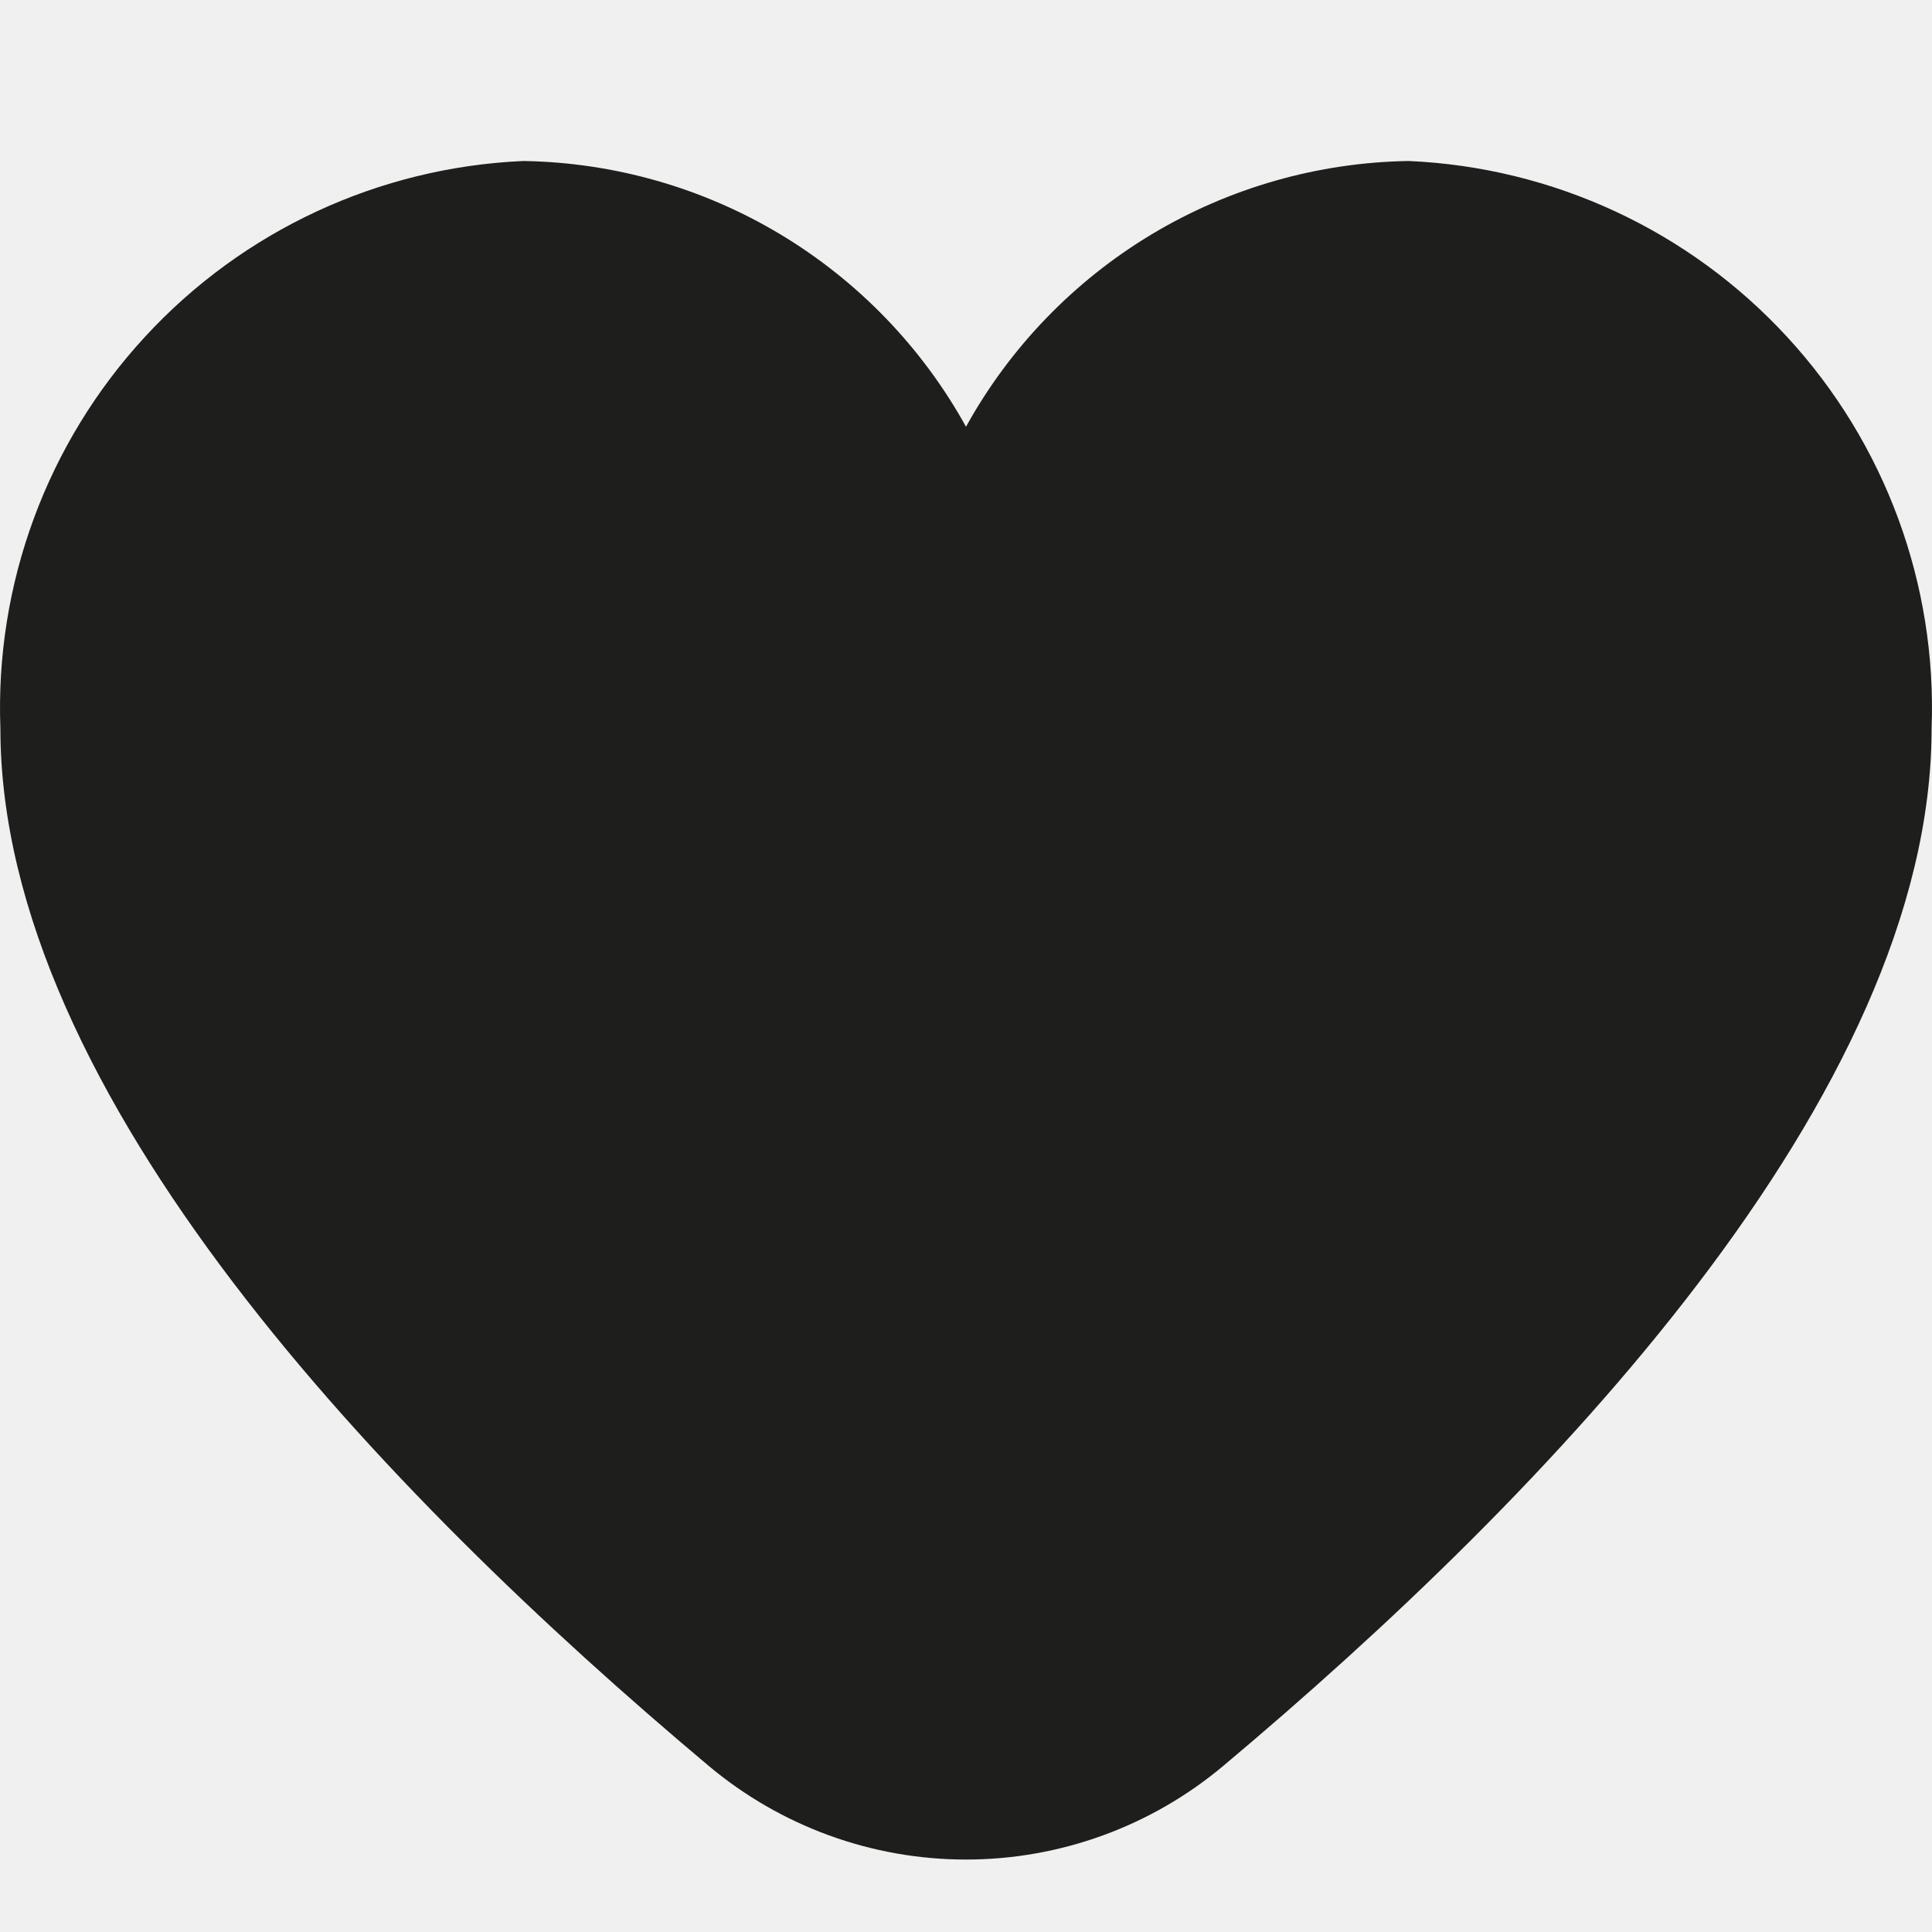
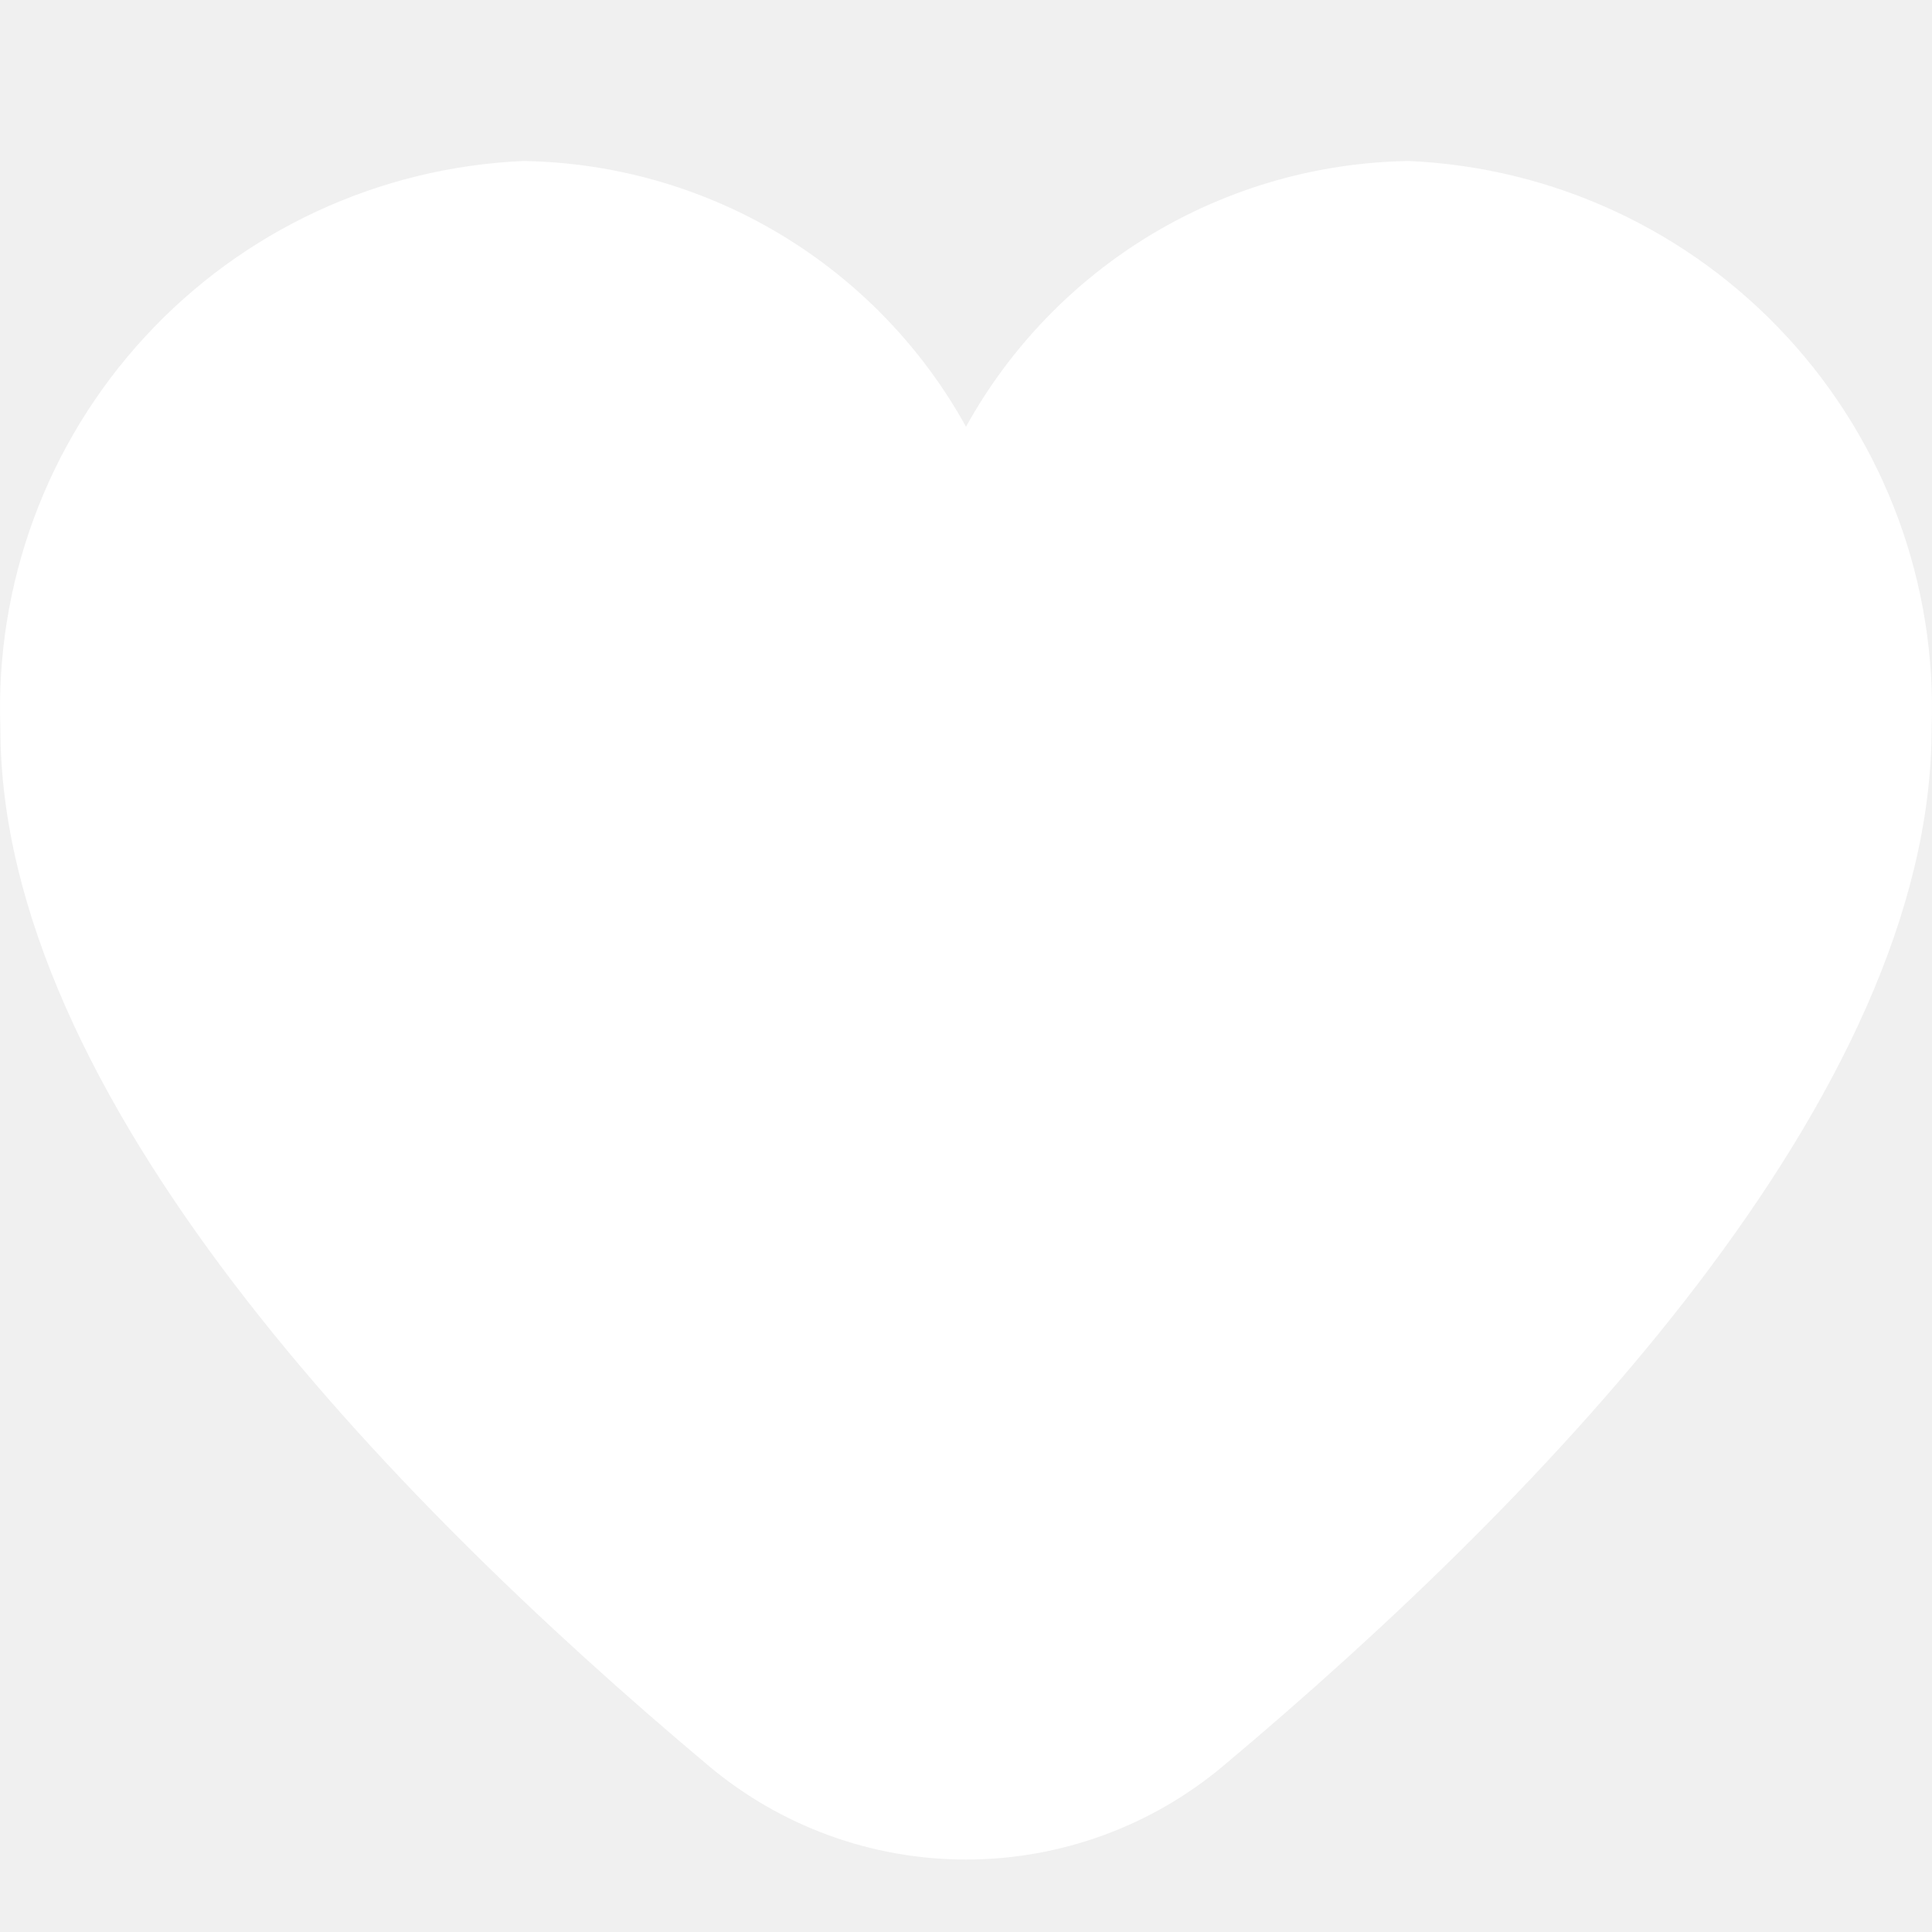
<svg xmlns="http://www.w3.org/2000/svg" width="24" height="24" viewBox="0 0 24 24" fill="none">
-   <path d="M17.498 2C16.372 2.018 15.271 2.332 14.306 2.911C13.341 3.491 12.545 4.315 12 5.301C11.455 4.315 10.659 3.491 9.694 2.911C8.729 2.332 7.628 2.018 6.502 2C4.708 2.078 3.017 2.863 1.8 4.185C0.582 5.506 -0.063 7.256 0.005 9.051C0.005 13.599 4.789 18.566 8.801 21.934C9.697 22.687 10.83 23.1 12 23.1C13.17 23.1 14.303 22.687 15.199 21.934C19.211 18.566 23.995 13.599 23.995 9.051C24.063 7.256 23.418 5.506 22.2 4.185C20.983 2.863 19.292 2.078 17.498 2Z" fill="#1E1E1C" />
+   <path d="M17.498 2C16.372 2.018 15.271 2.332 14.306 2.911C13.341 3.491 12.545 4.315 12 5.301C11.455 4.315 10.659 3.491 9.694 2.911C8.729 2.332 7.628 2.018 6.502 2C4.708 2.078 3.017 2.863 1.8 4.185C0.582 5.506 -0.063 7.256 0.005 9.051C0.005 13.599 4.789 18.566 8.801 21.934C9.697 22.687 10.83 23.1 12 23.1C13.17 23.1 14.303 22.687 15.199 21.934C19.211 18.566 23.995 13.599 23.995 9.051C24.063 7.256 23.418 5.506 22.2 4.185C20.983 2.863 19.292 2.078 17.498 2Z" fill="#fff" />
</svg>
